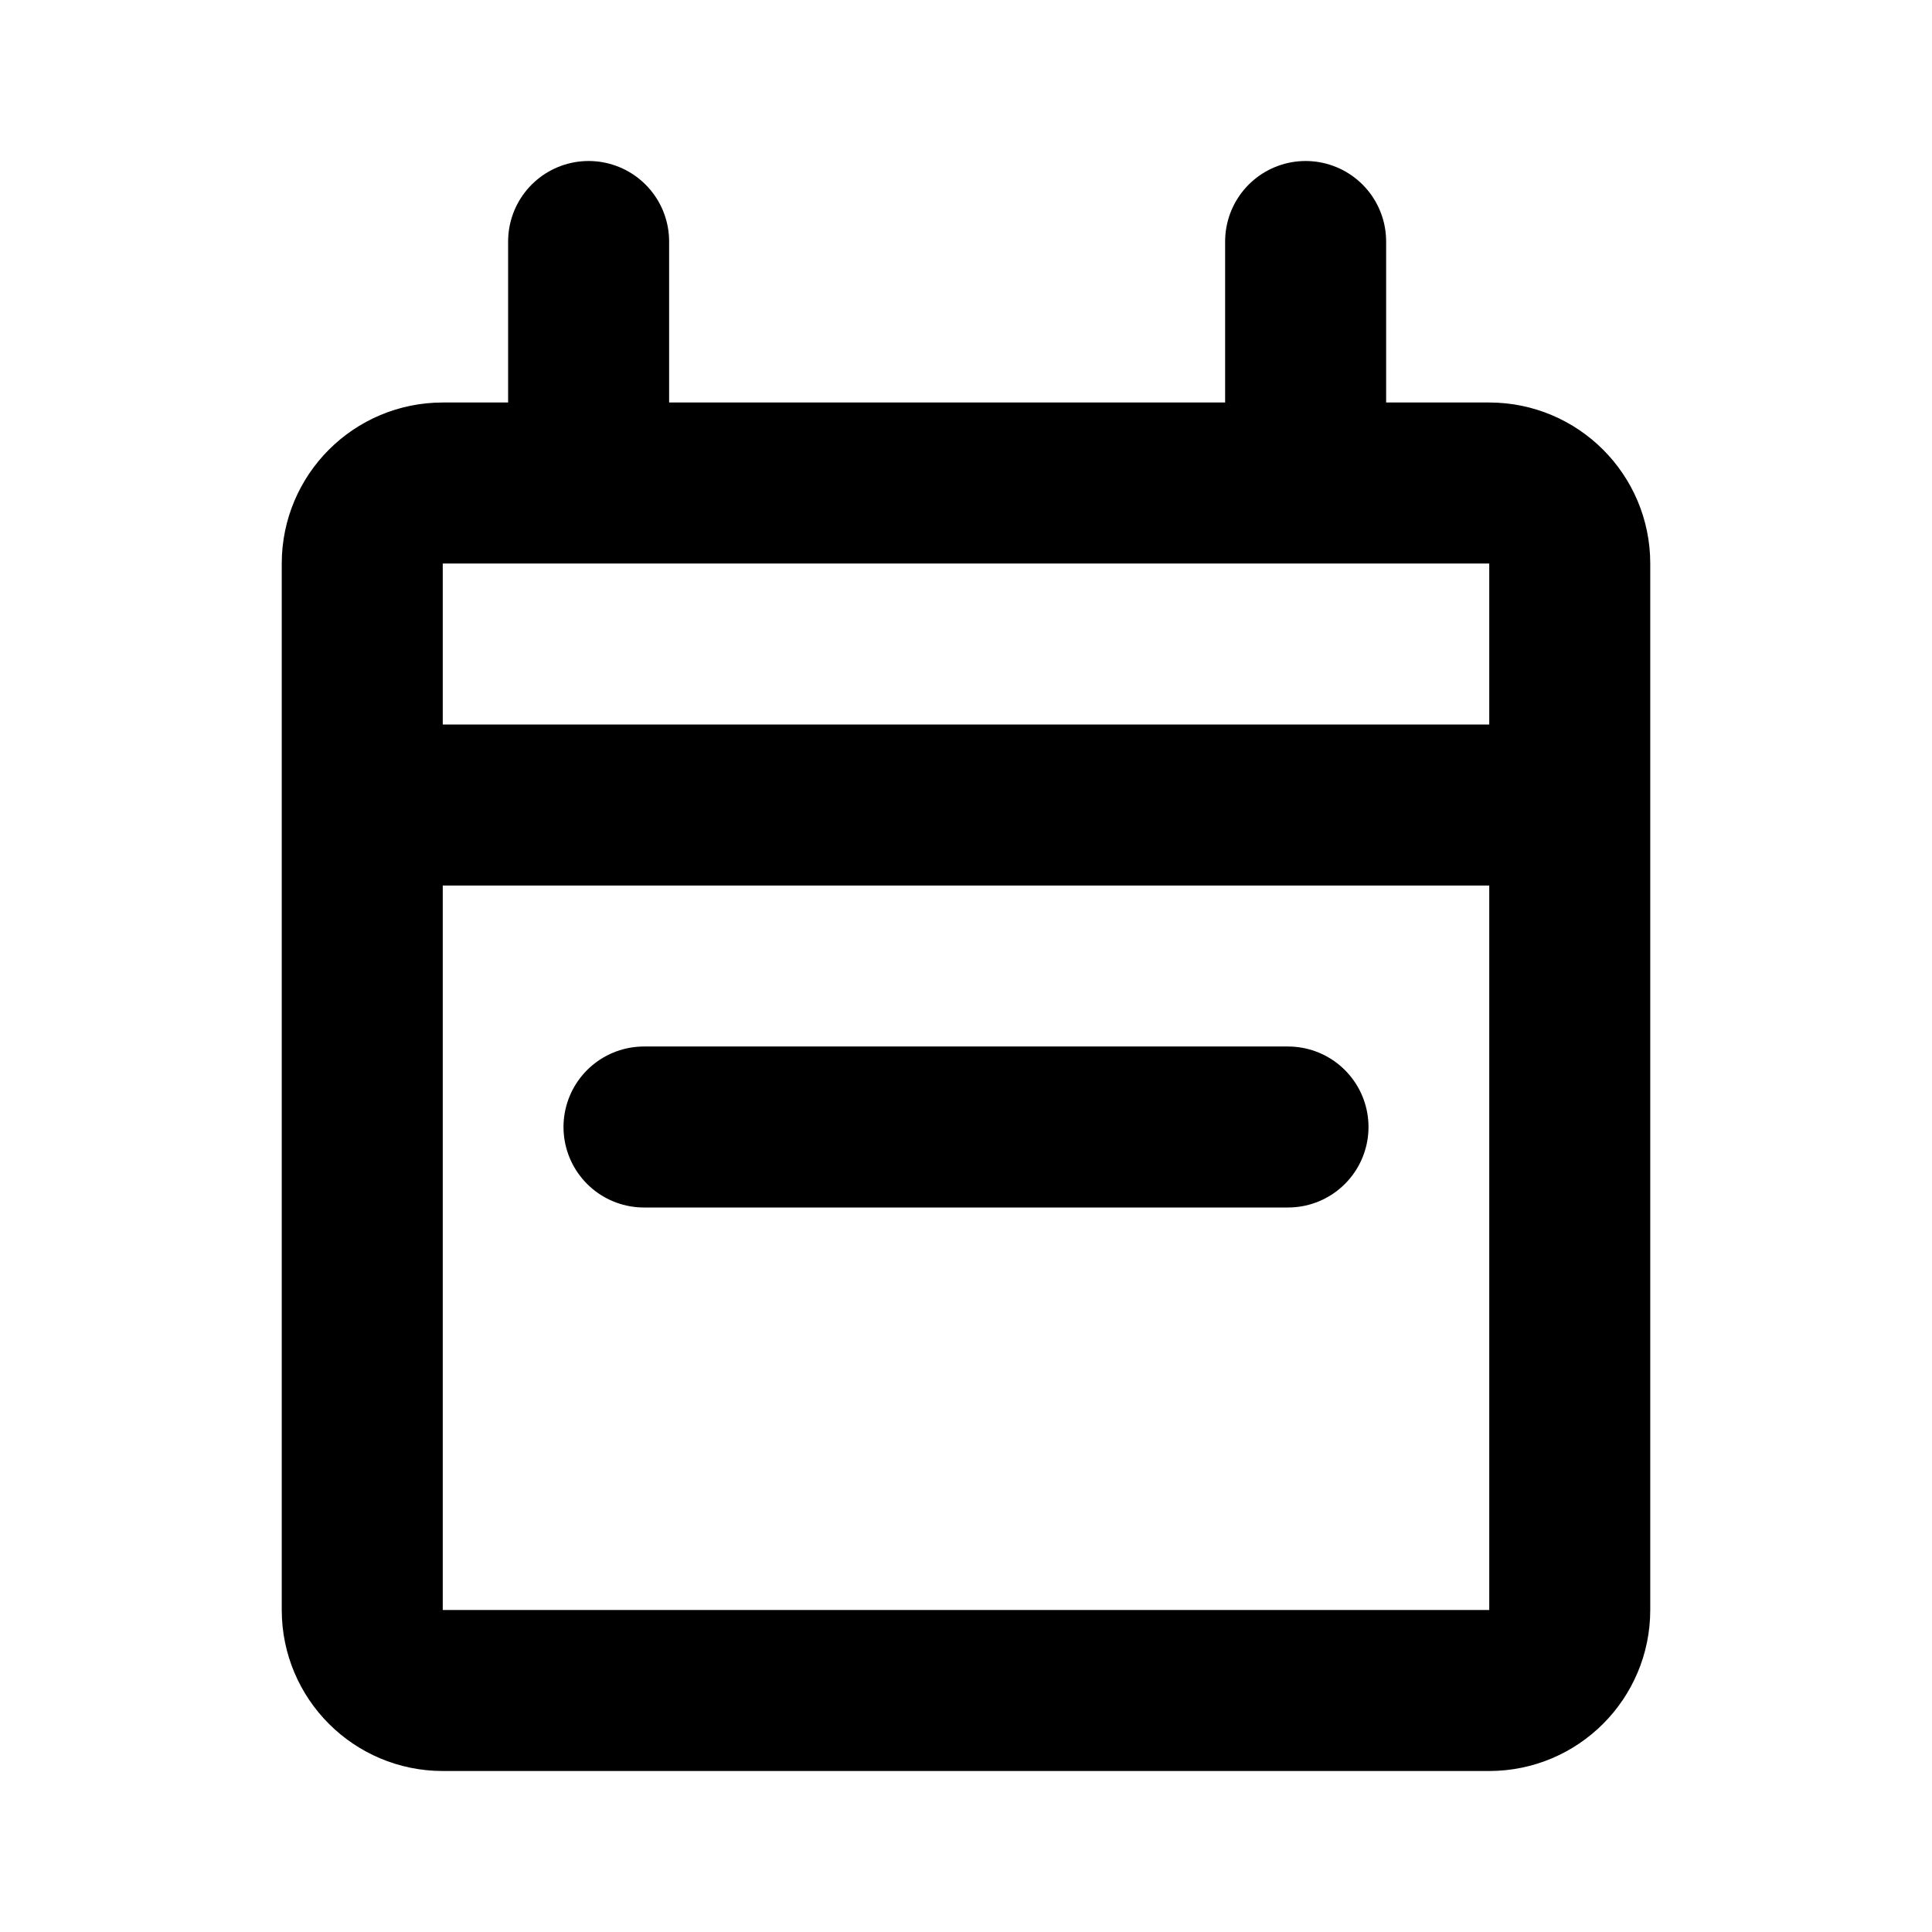
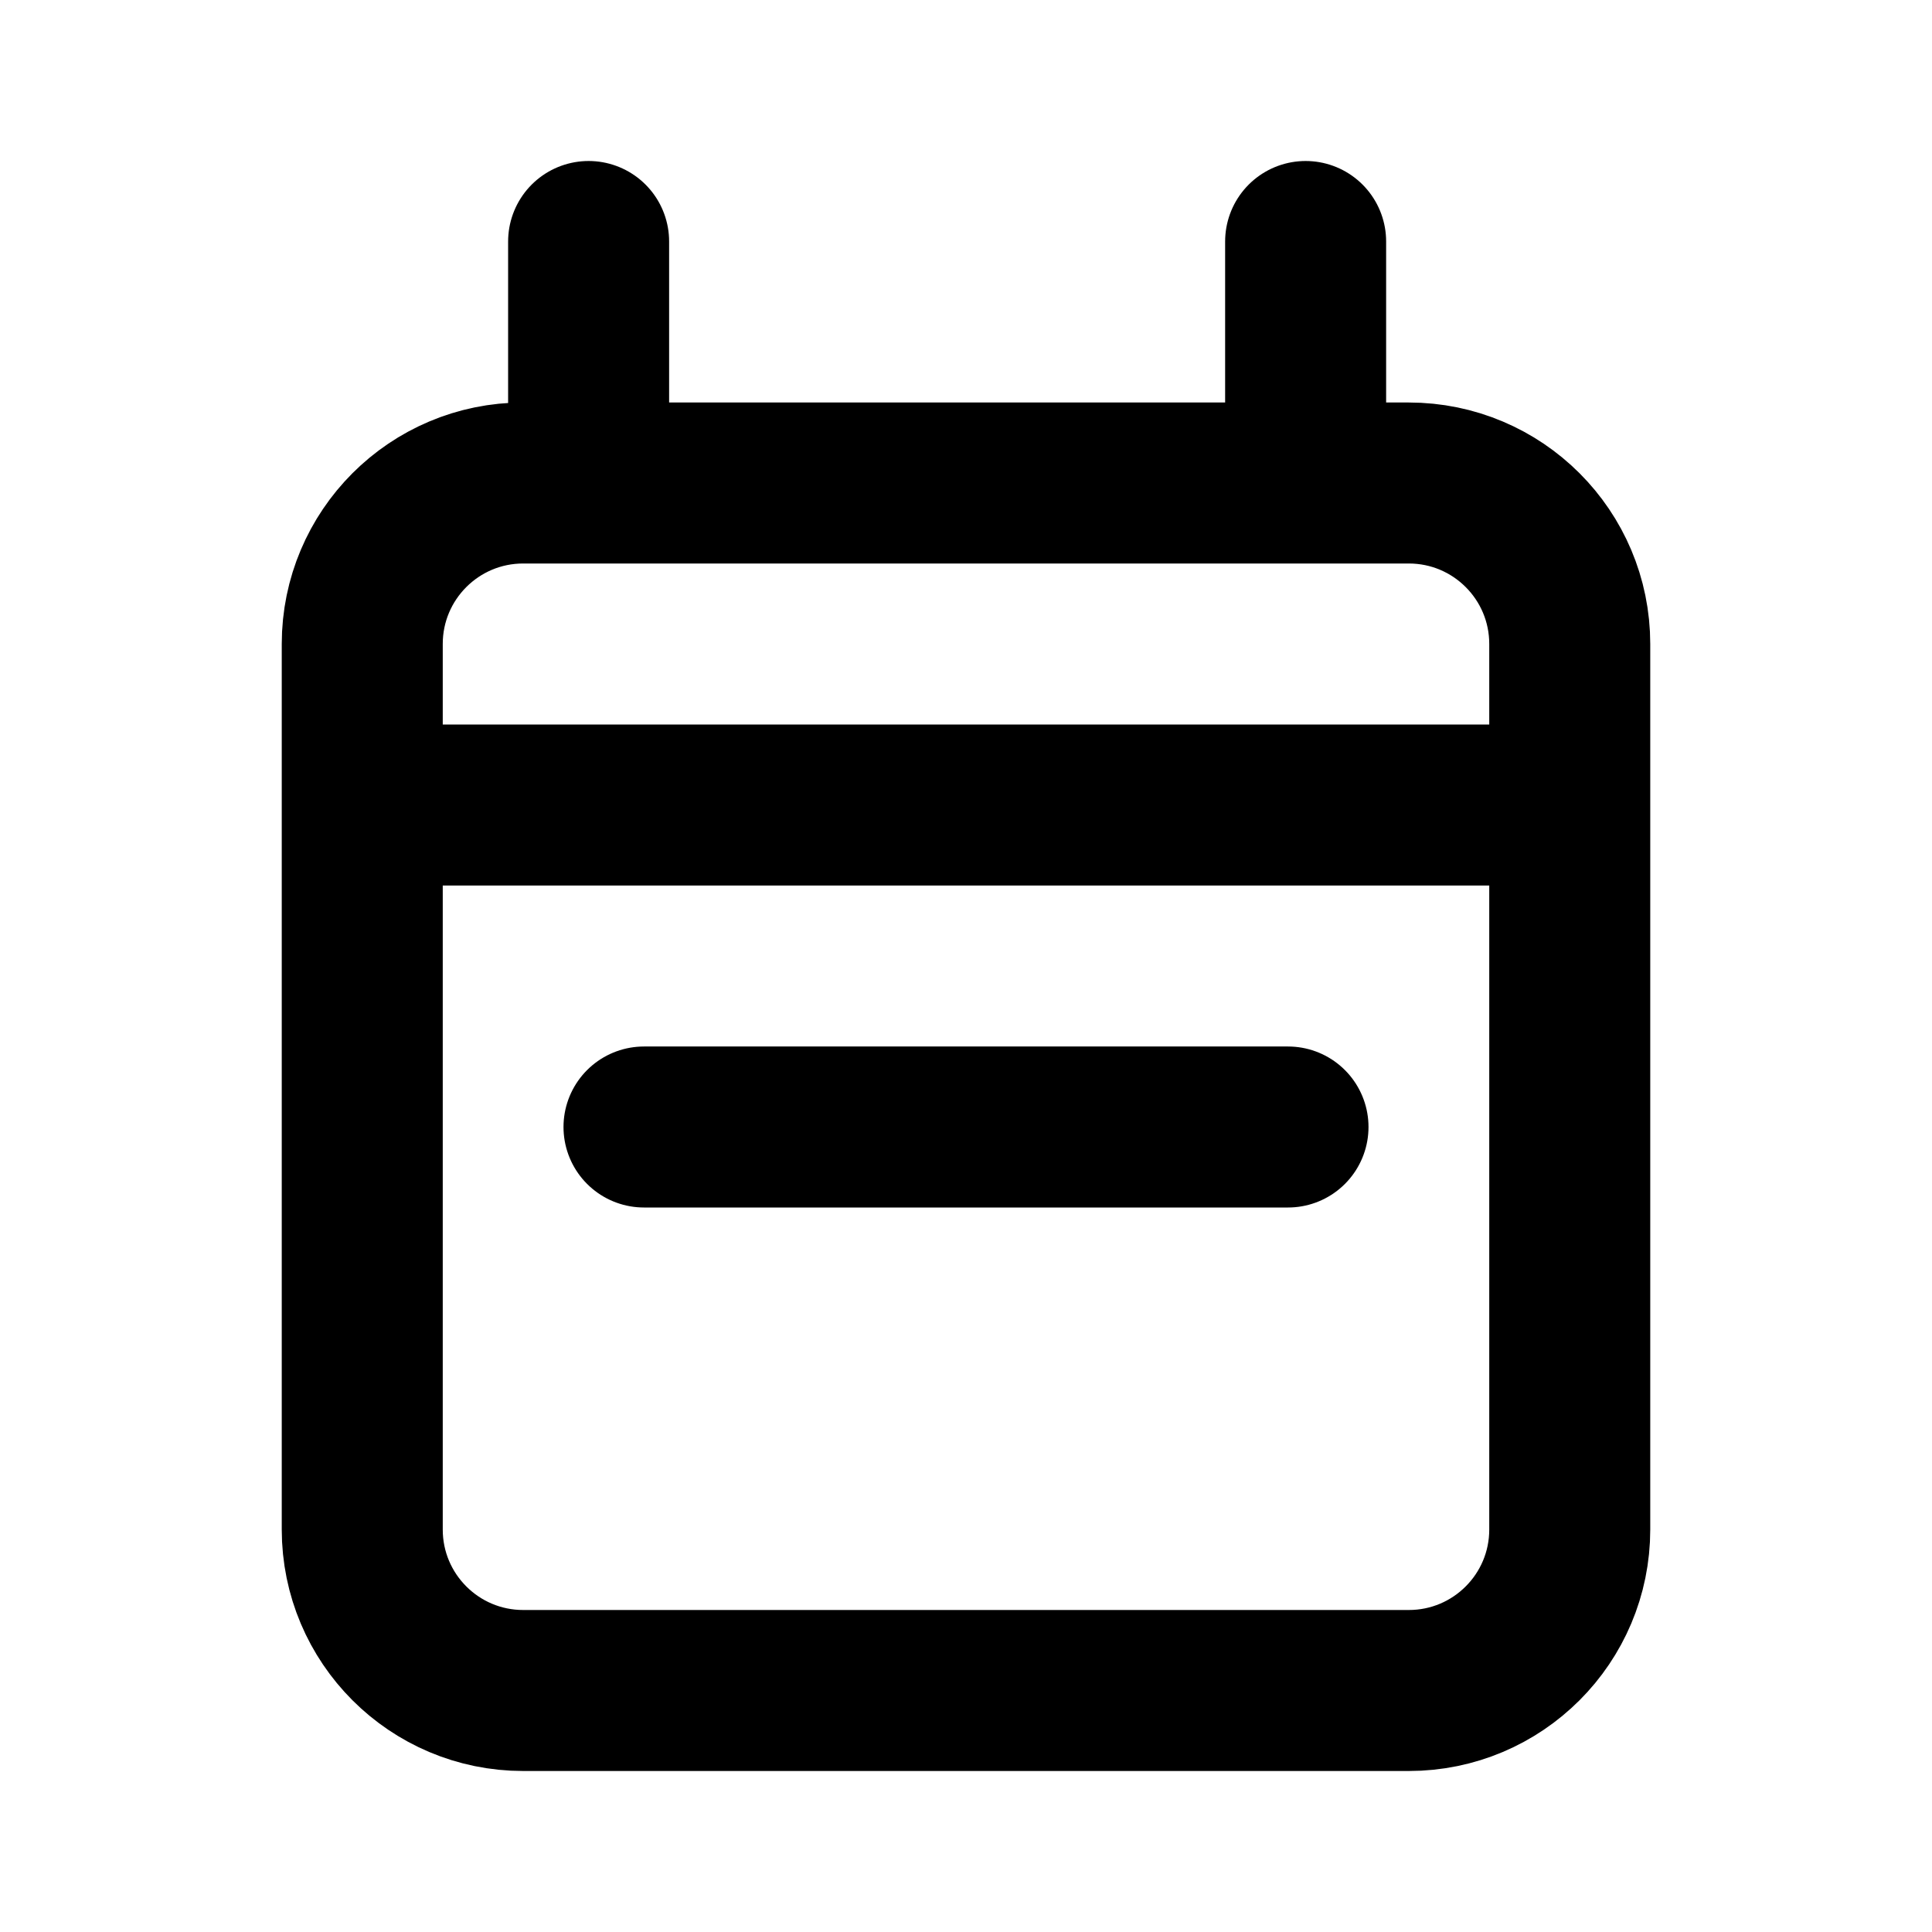
<svg xmlns="http://www.w3.org/2000/svg" width="24" height="24" viewBox="0 0 24 24" fill="none">
-   <path d="M4.5 10V7C4.5 6.448 4.948 6 5.5 6H7.312M4.5 10V20C4.5 20.552 4.948 21 5.5 21H18.5C19.052 21 19.5 20.552 19.5 20V10M4.5 10H19.5M19.5 10V7C19.5 6.448 19.052 6 18.5 6H16.219M7.312 6V3M7.312 6H16.219M16.219 6V3" stroke="black" stroke-width="2" stroke-linecap="round" stroke-linejoin="round" />
+   <path d="M4.5 10V8C4.5 6.895 5.395 6 6.5 6H7.312M4.5 10V19C4.5 20.105 5.395 21 6.5 21H17.5C18.605 21 19.5 20.105 19.5 19V10M4.5 10H19.5M19.5 10V8C19.5 6.895 18.605 6 17.5 6H16.219M7.312 6V3M7.312 6H16.219M16.219 6V3" stroke="black" stroke-width="2" stroke-linecap="round" stroke-linejoin="round" />
  <path d="M8 14L16 14" stroke="black" stroke-width="2" stroke-linecap="round" stroke-linejoin="round" />
</svg>
